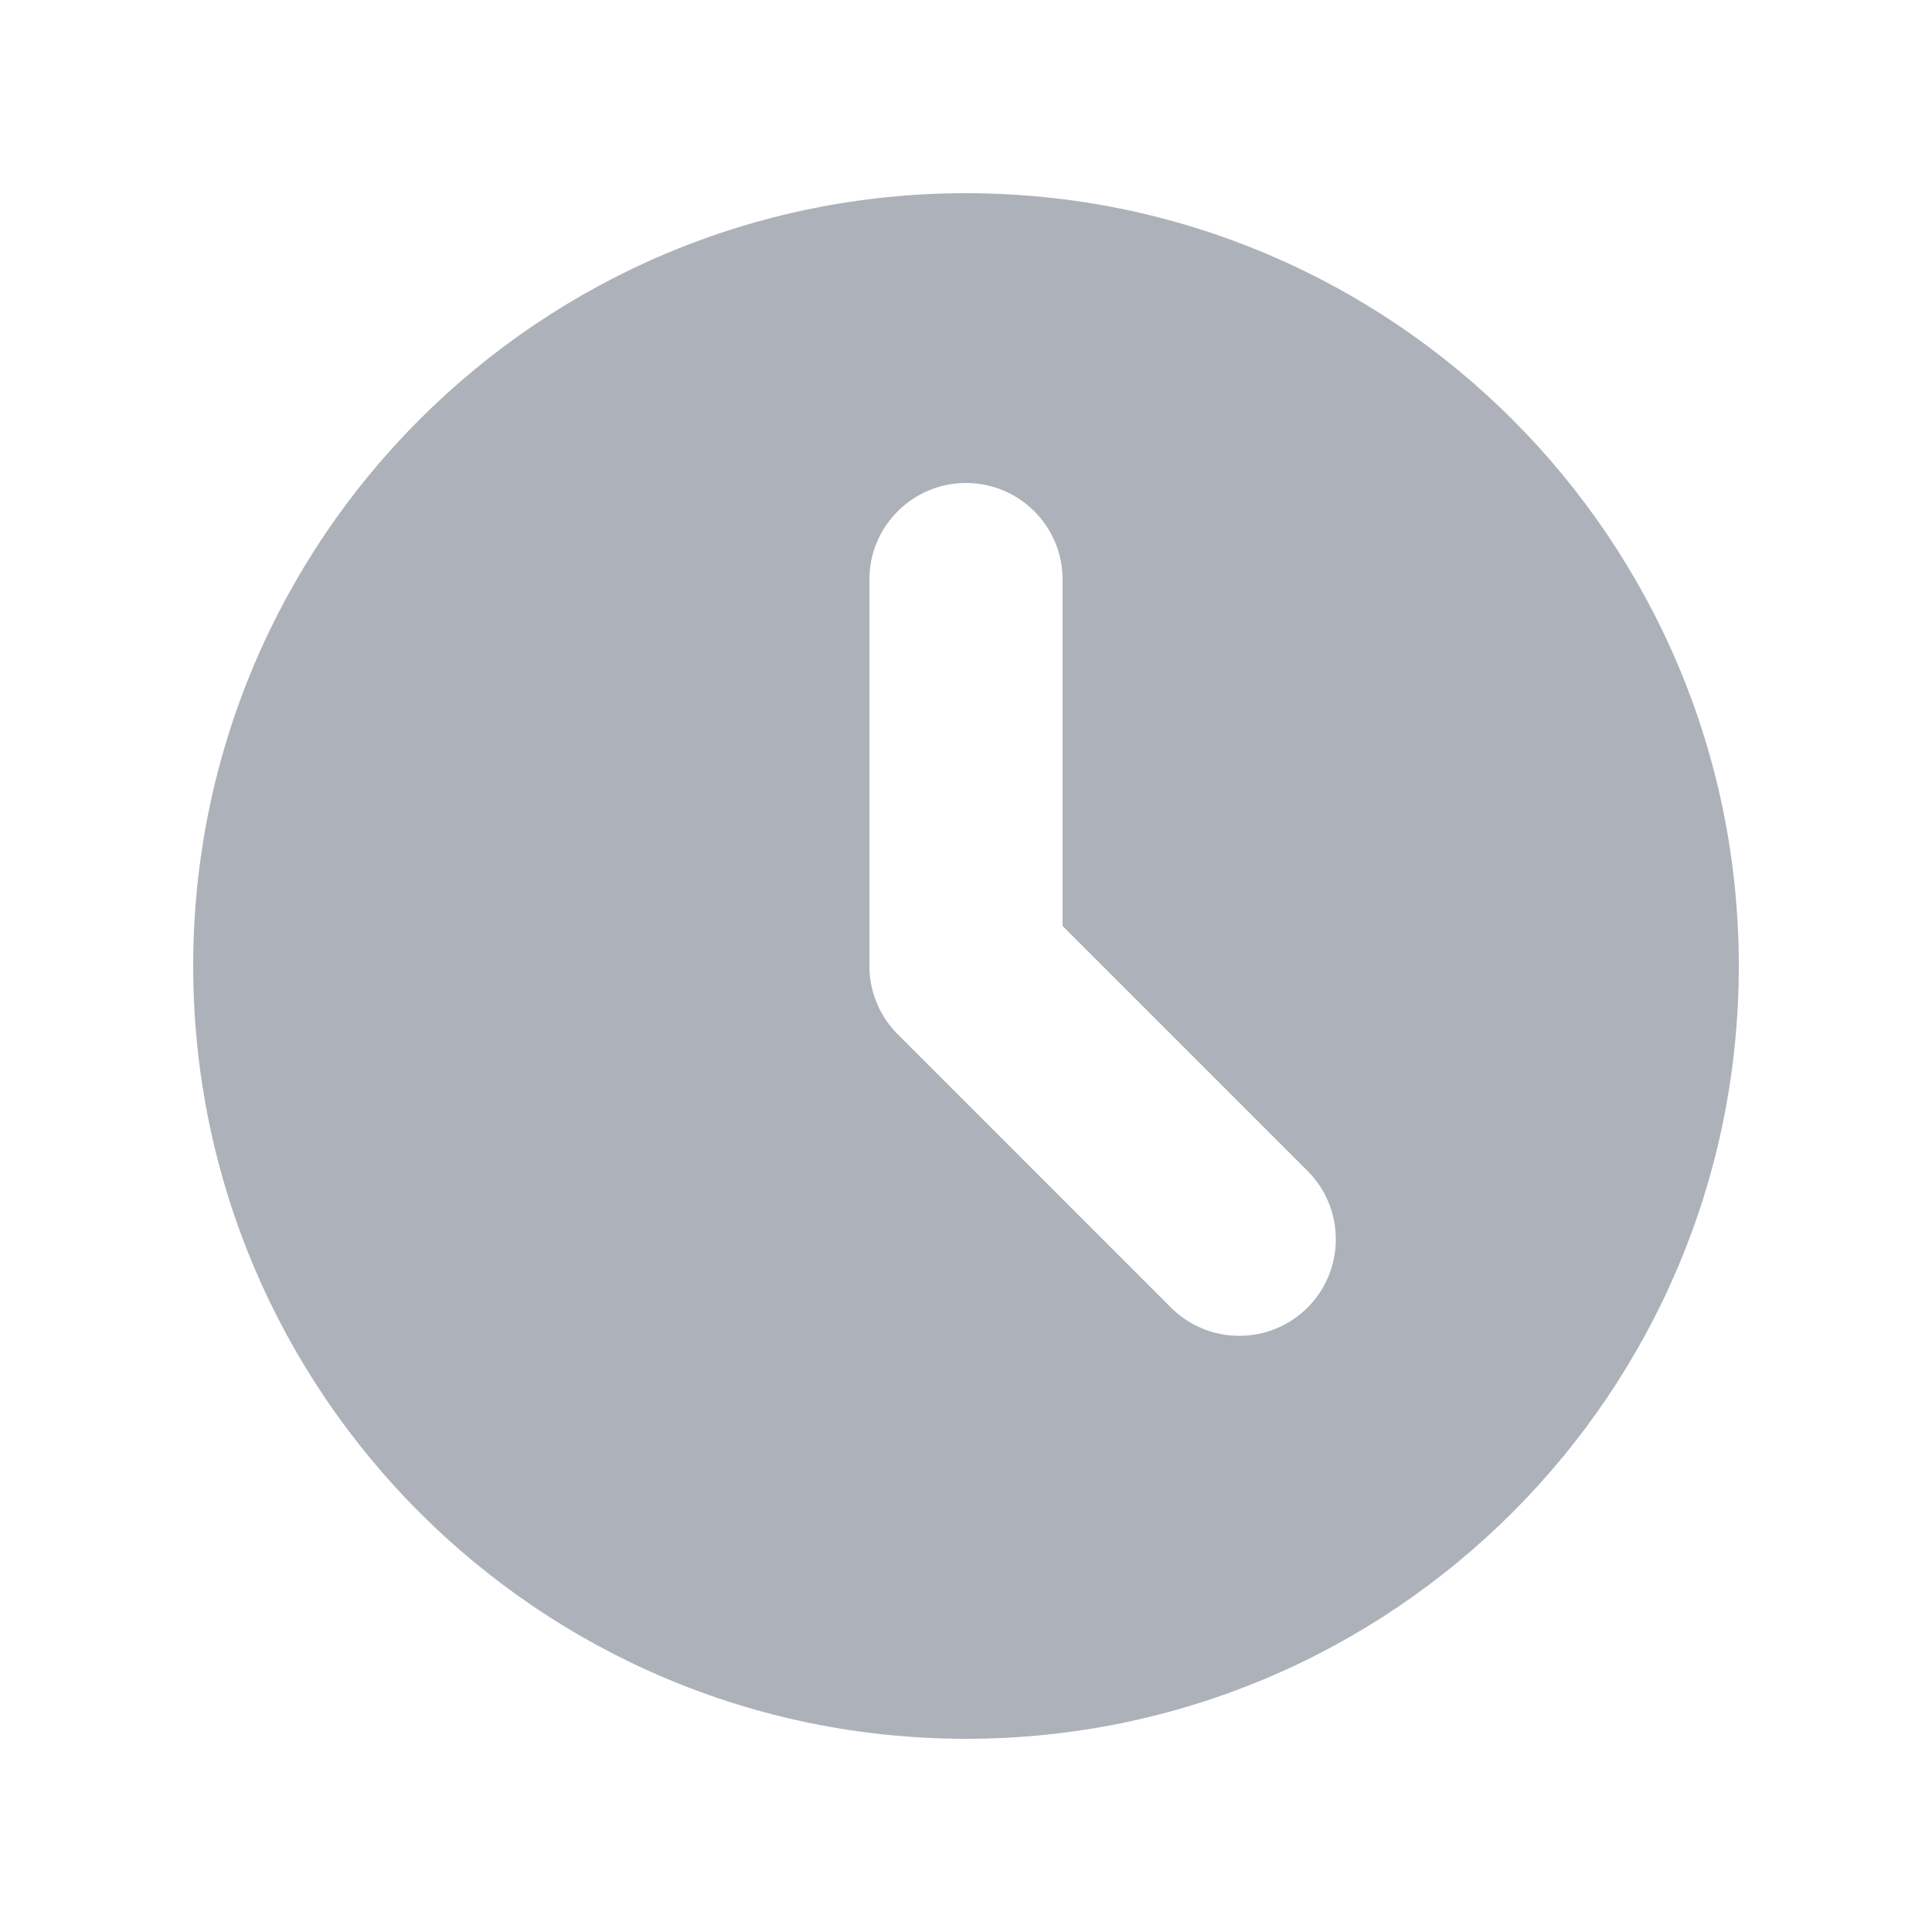
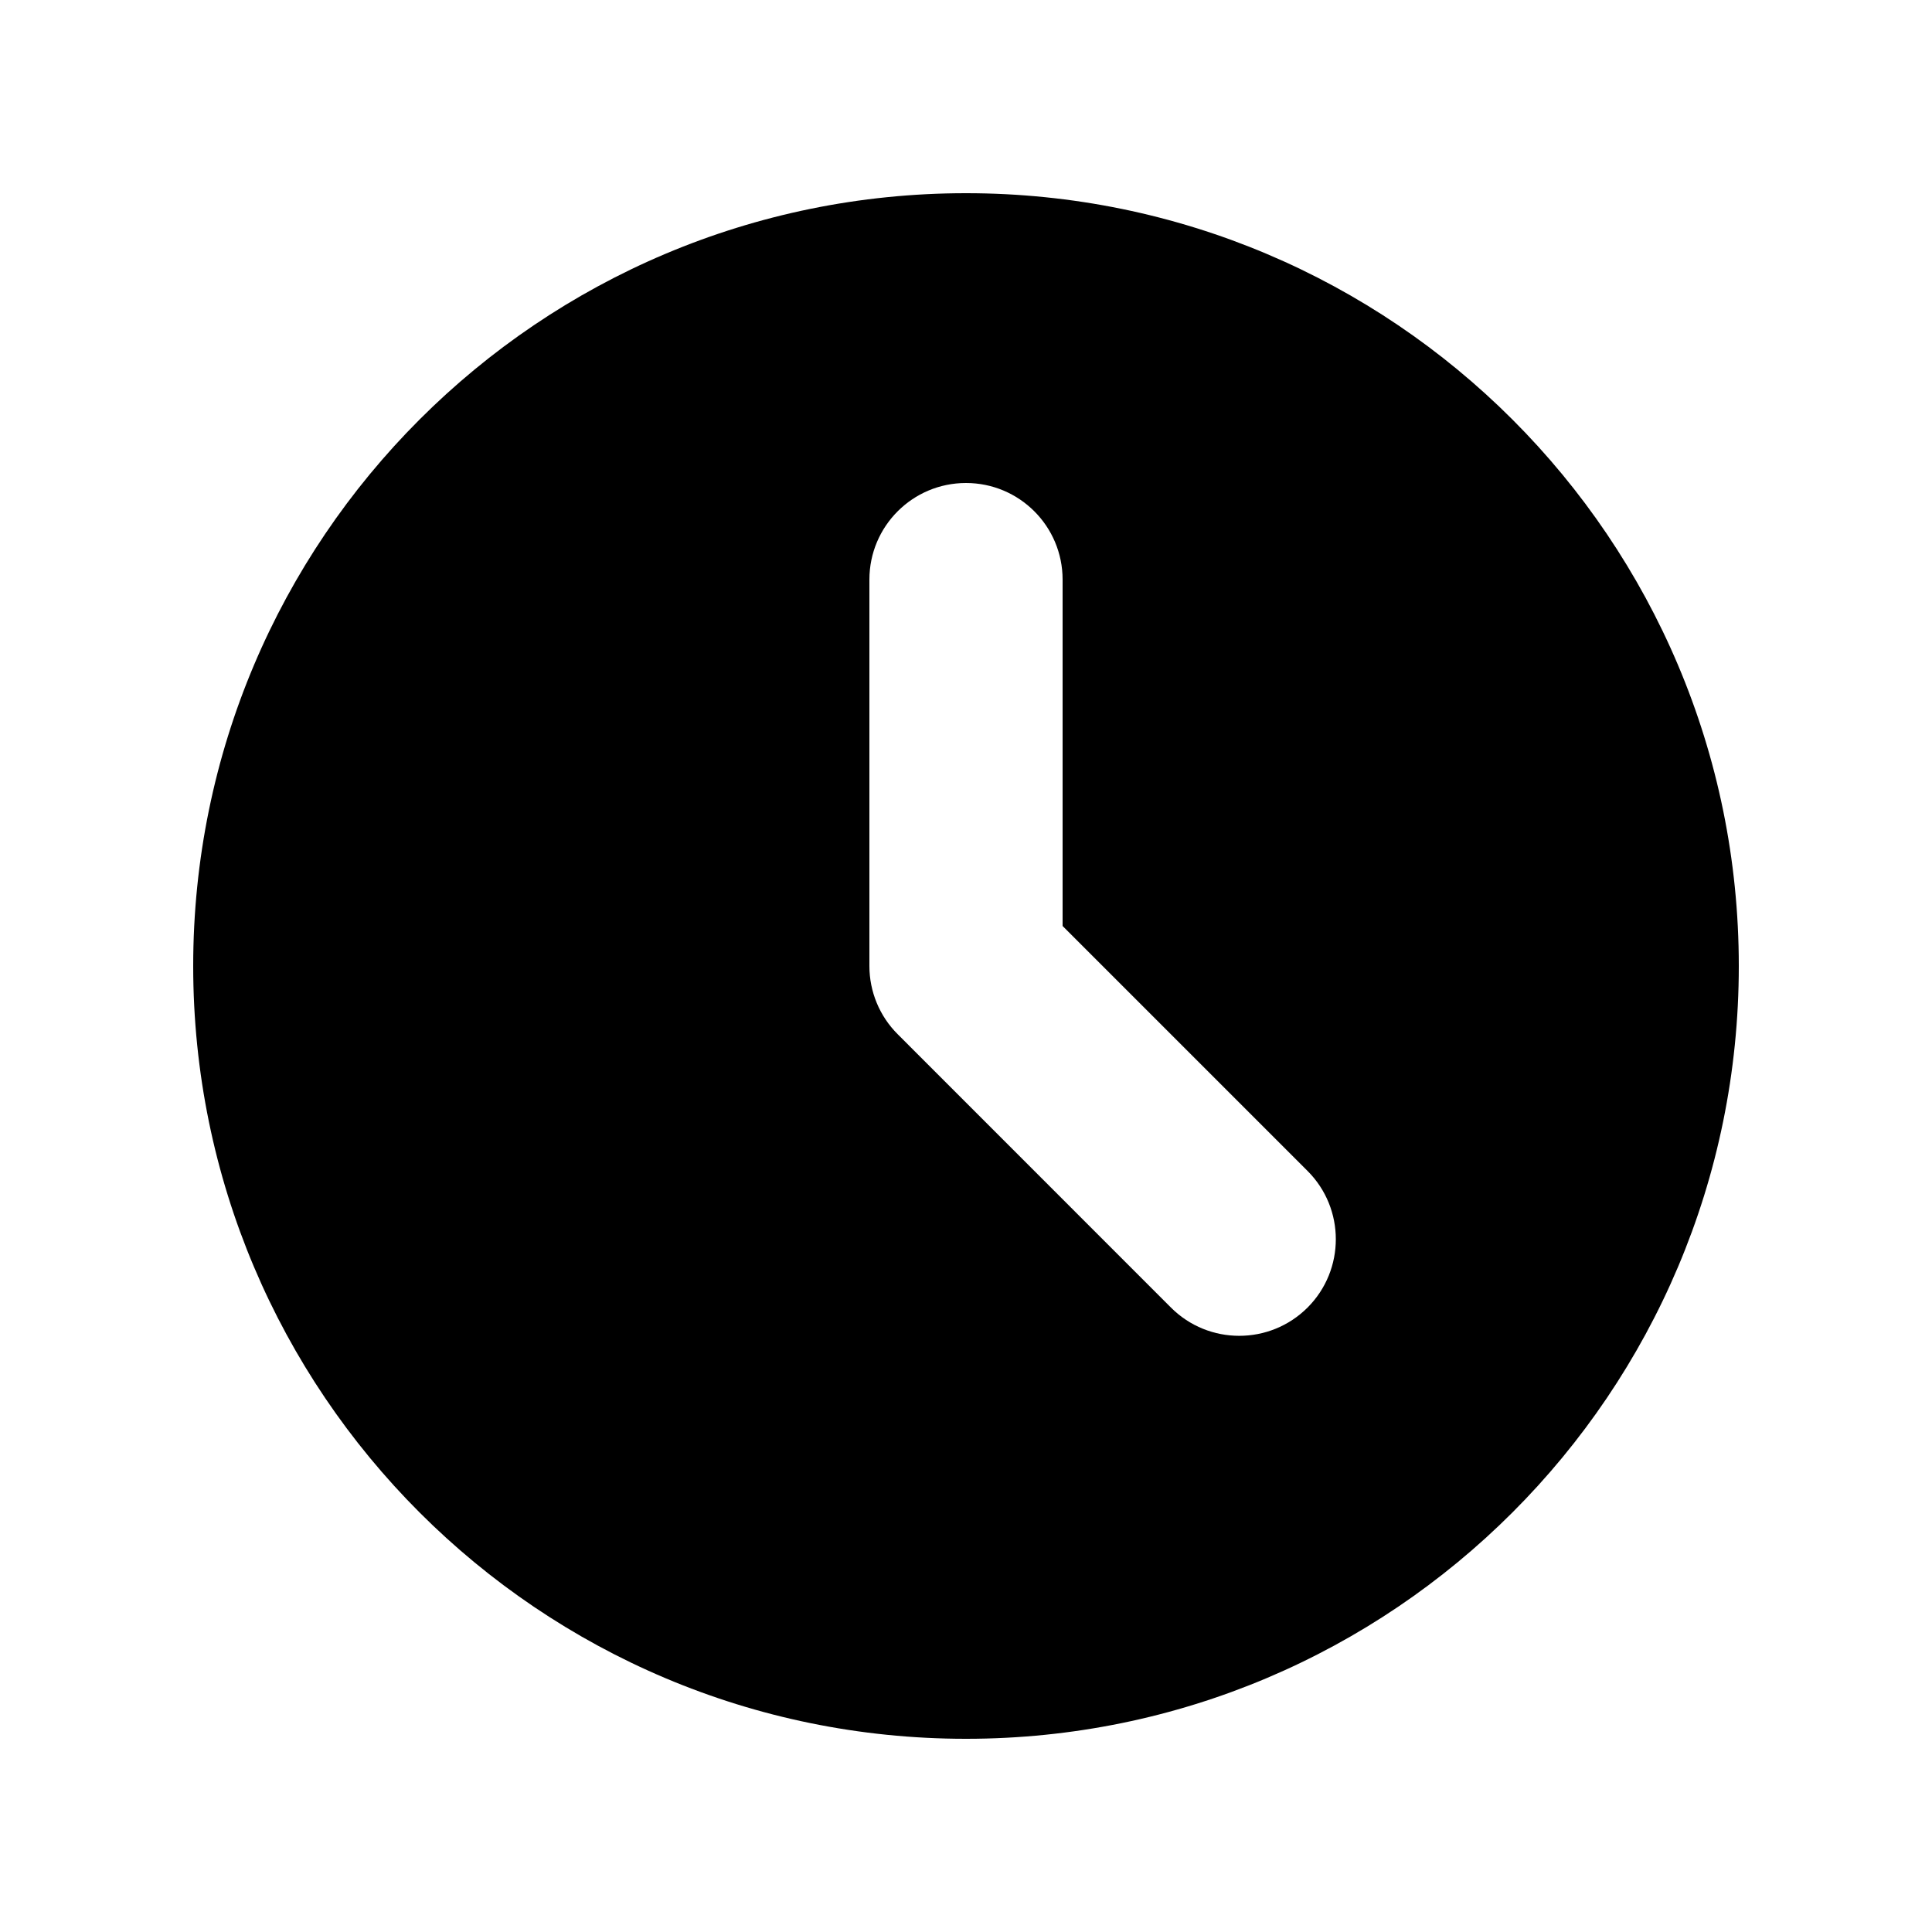
- <svg xmlns="http://www.w3.org/2000/svg" width="16" height="16" viewBox="0 0 24 24" fill="none">
-   <path fill-rule="evenodd" clip-rule="evenodd" d="M12 21.6C17.302 21.6 21.6 17.302 21.6 12C21.6 6.698 17.302 2.4 12 2.4C6.698 2.4 2.4 6.698 2.4 12C2.4 17.302 6.698 21.6 12 21.6ZM13.2 7.2C13.2 6.537 12.663 6 12 6C11.337 6 10.8 6.537 10.8 7.2V12C10.8 12.318 10.926 12.623 11.152 12.848L14.546 16.243C15.014 16.711 15.774 16.711 16.243 16.243C16.711 15.774 16.711 15.014 16.243 14.546L13.2 11.503V7.2Z" fill="#ADB1BA" />
+ <svg xmlns="http://www.w3.org/2000/svg" width="100%" height="100%" viewBox="0 0 24 24" fill="current">
+   <path fill-rule="evenodd" clip-rule="evenodd" d="M12 21.6C17.302 21.6 21.6 17.302 21.6 12C21.6 6.698 17.302 2.4 12 2.4C6.698 2.4 2.4 6.698 2.4 12C2.4 17.302 6.698 21.6 12 21.6ZM13.2 7.2C13.2 6.537 12.663 6 12 6C11.337 6 10.8 6.537 10.8 7.2V12C10.8 12.318 10.926 12.623 11.152 12.848L14.546 16.243C15.014 16.711 15.774 16.711 16.243 16.243C16.711 15.774 16.711 15.014 16.243 14.546L13.2 11.503V7.2Z" fill="current" />
</svg>
